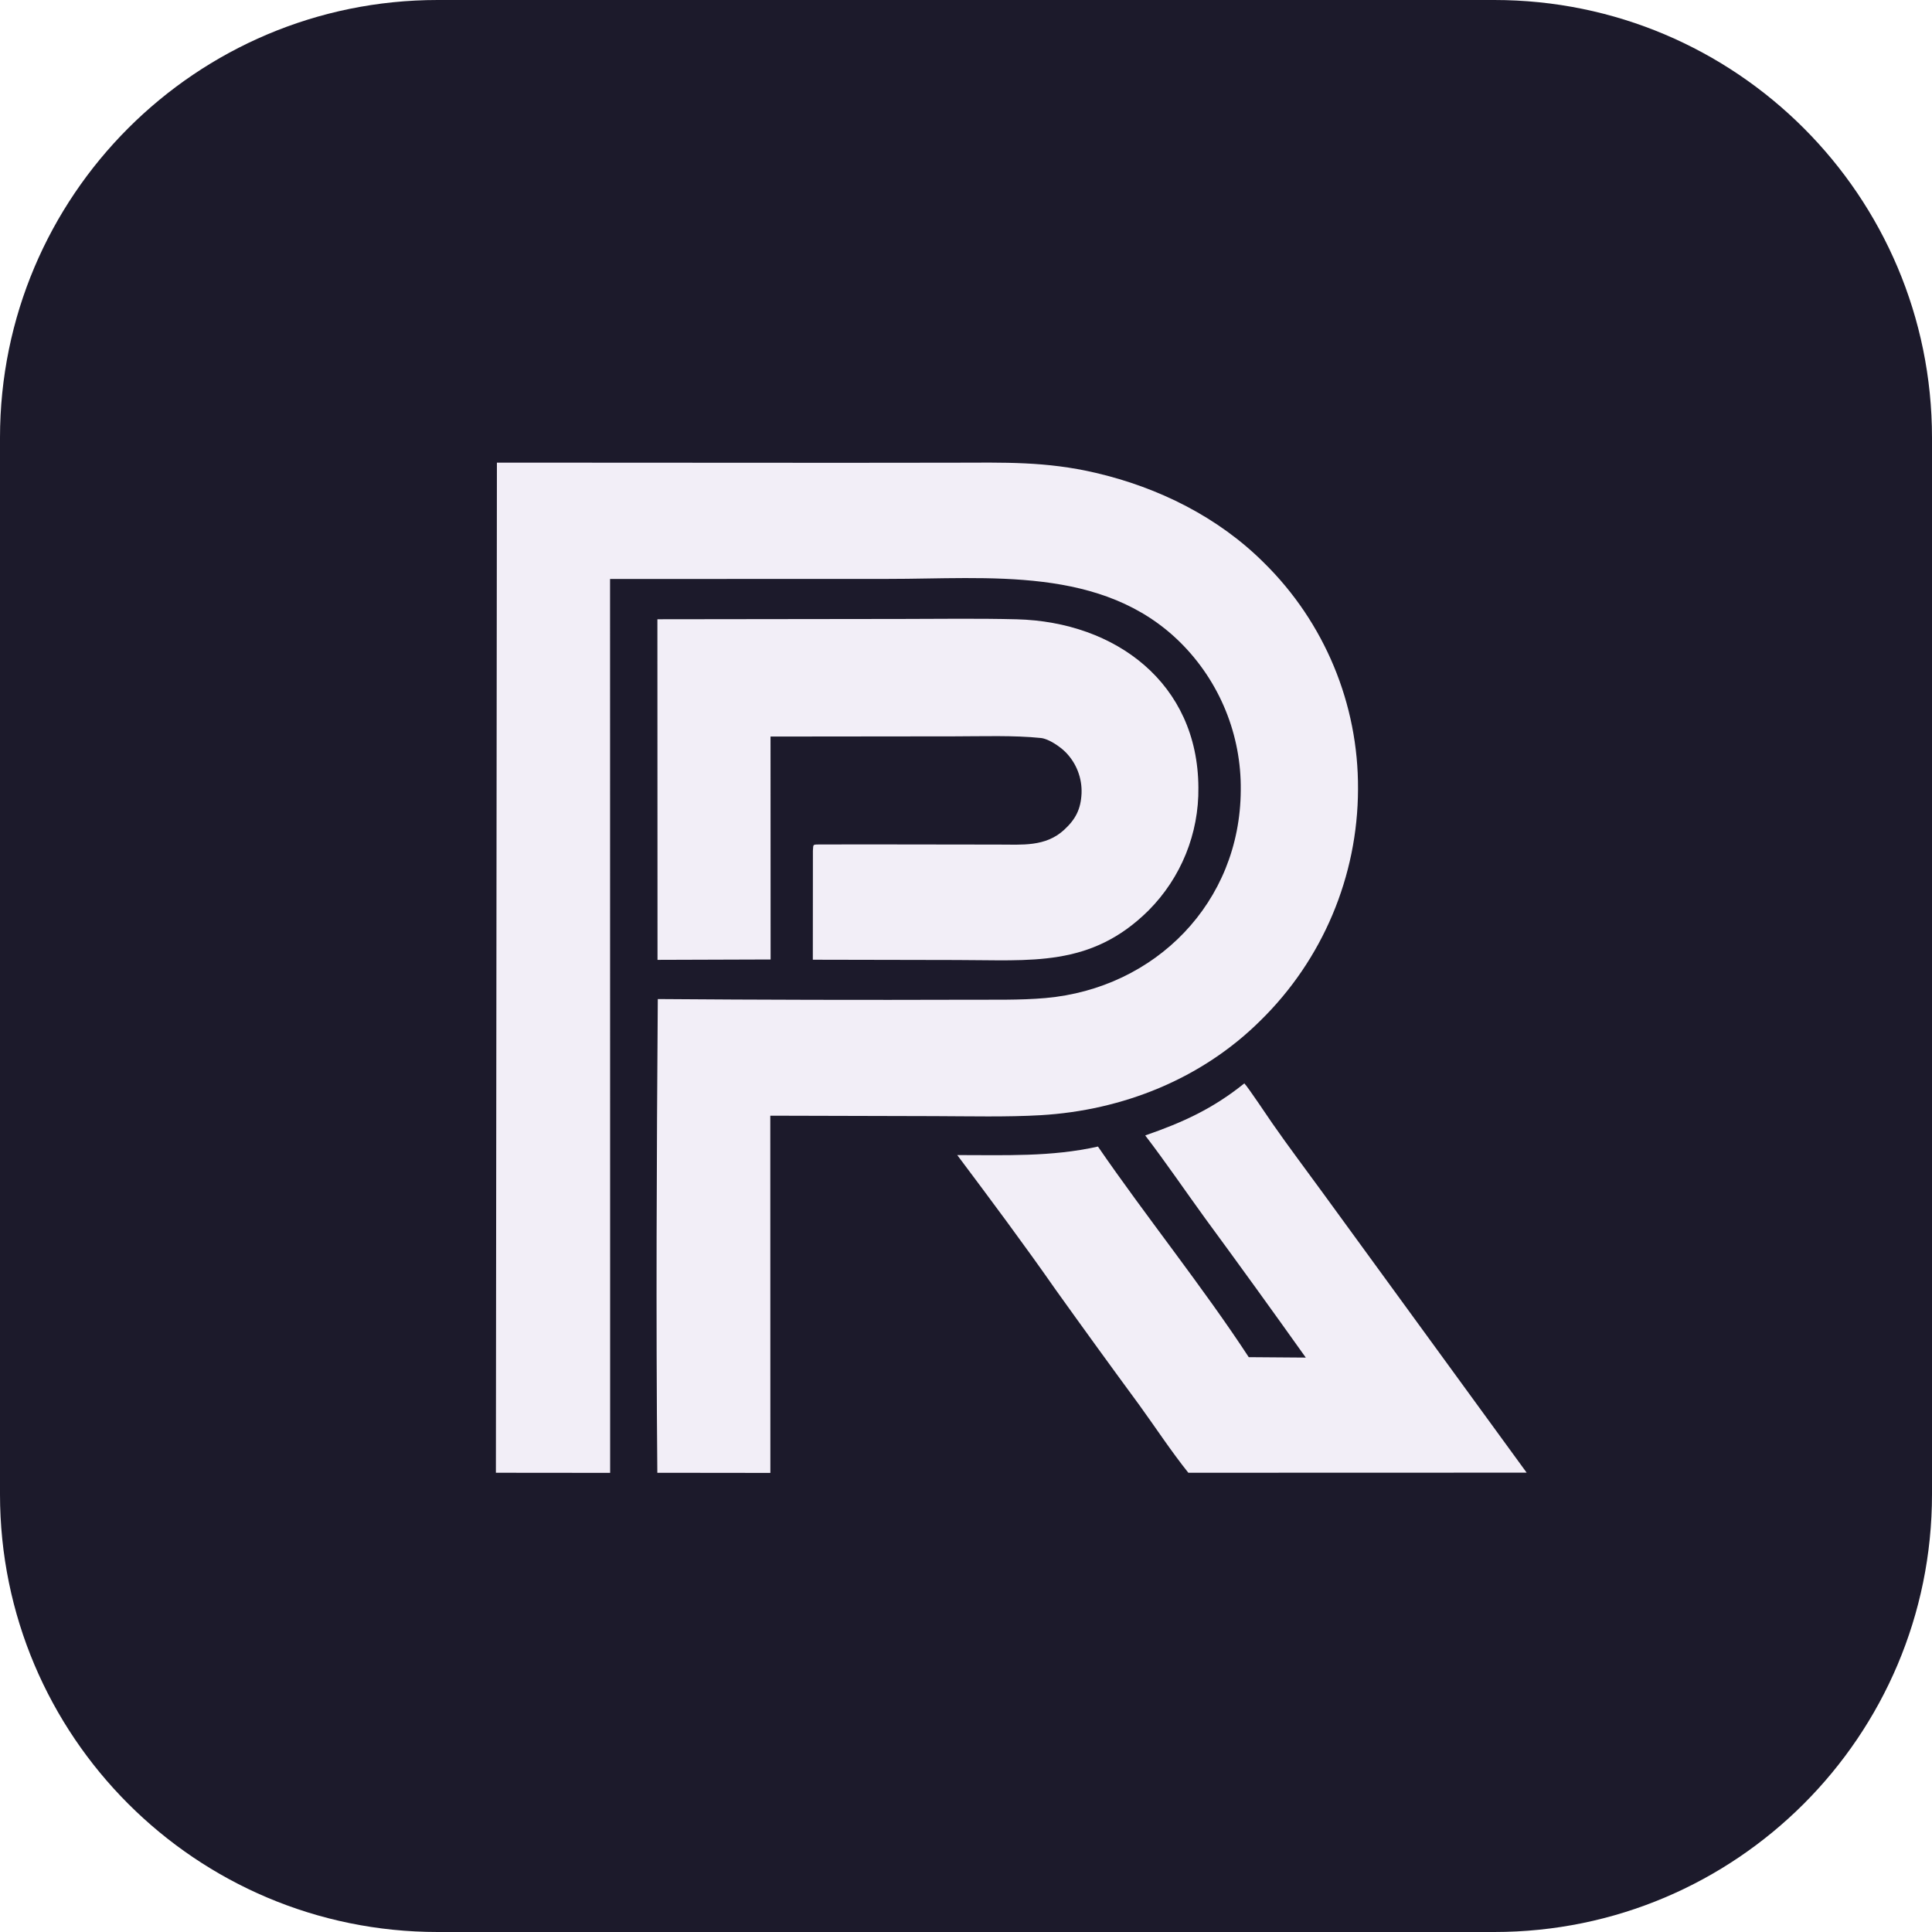
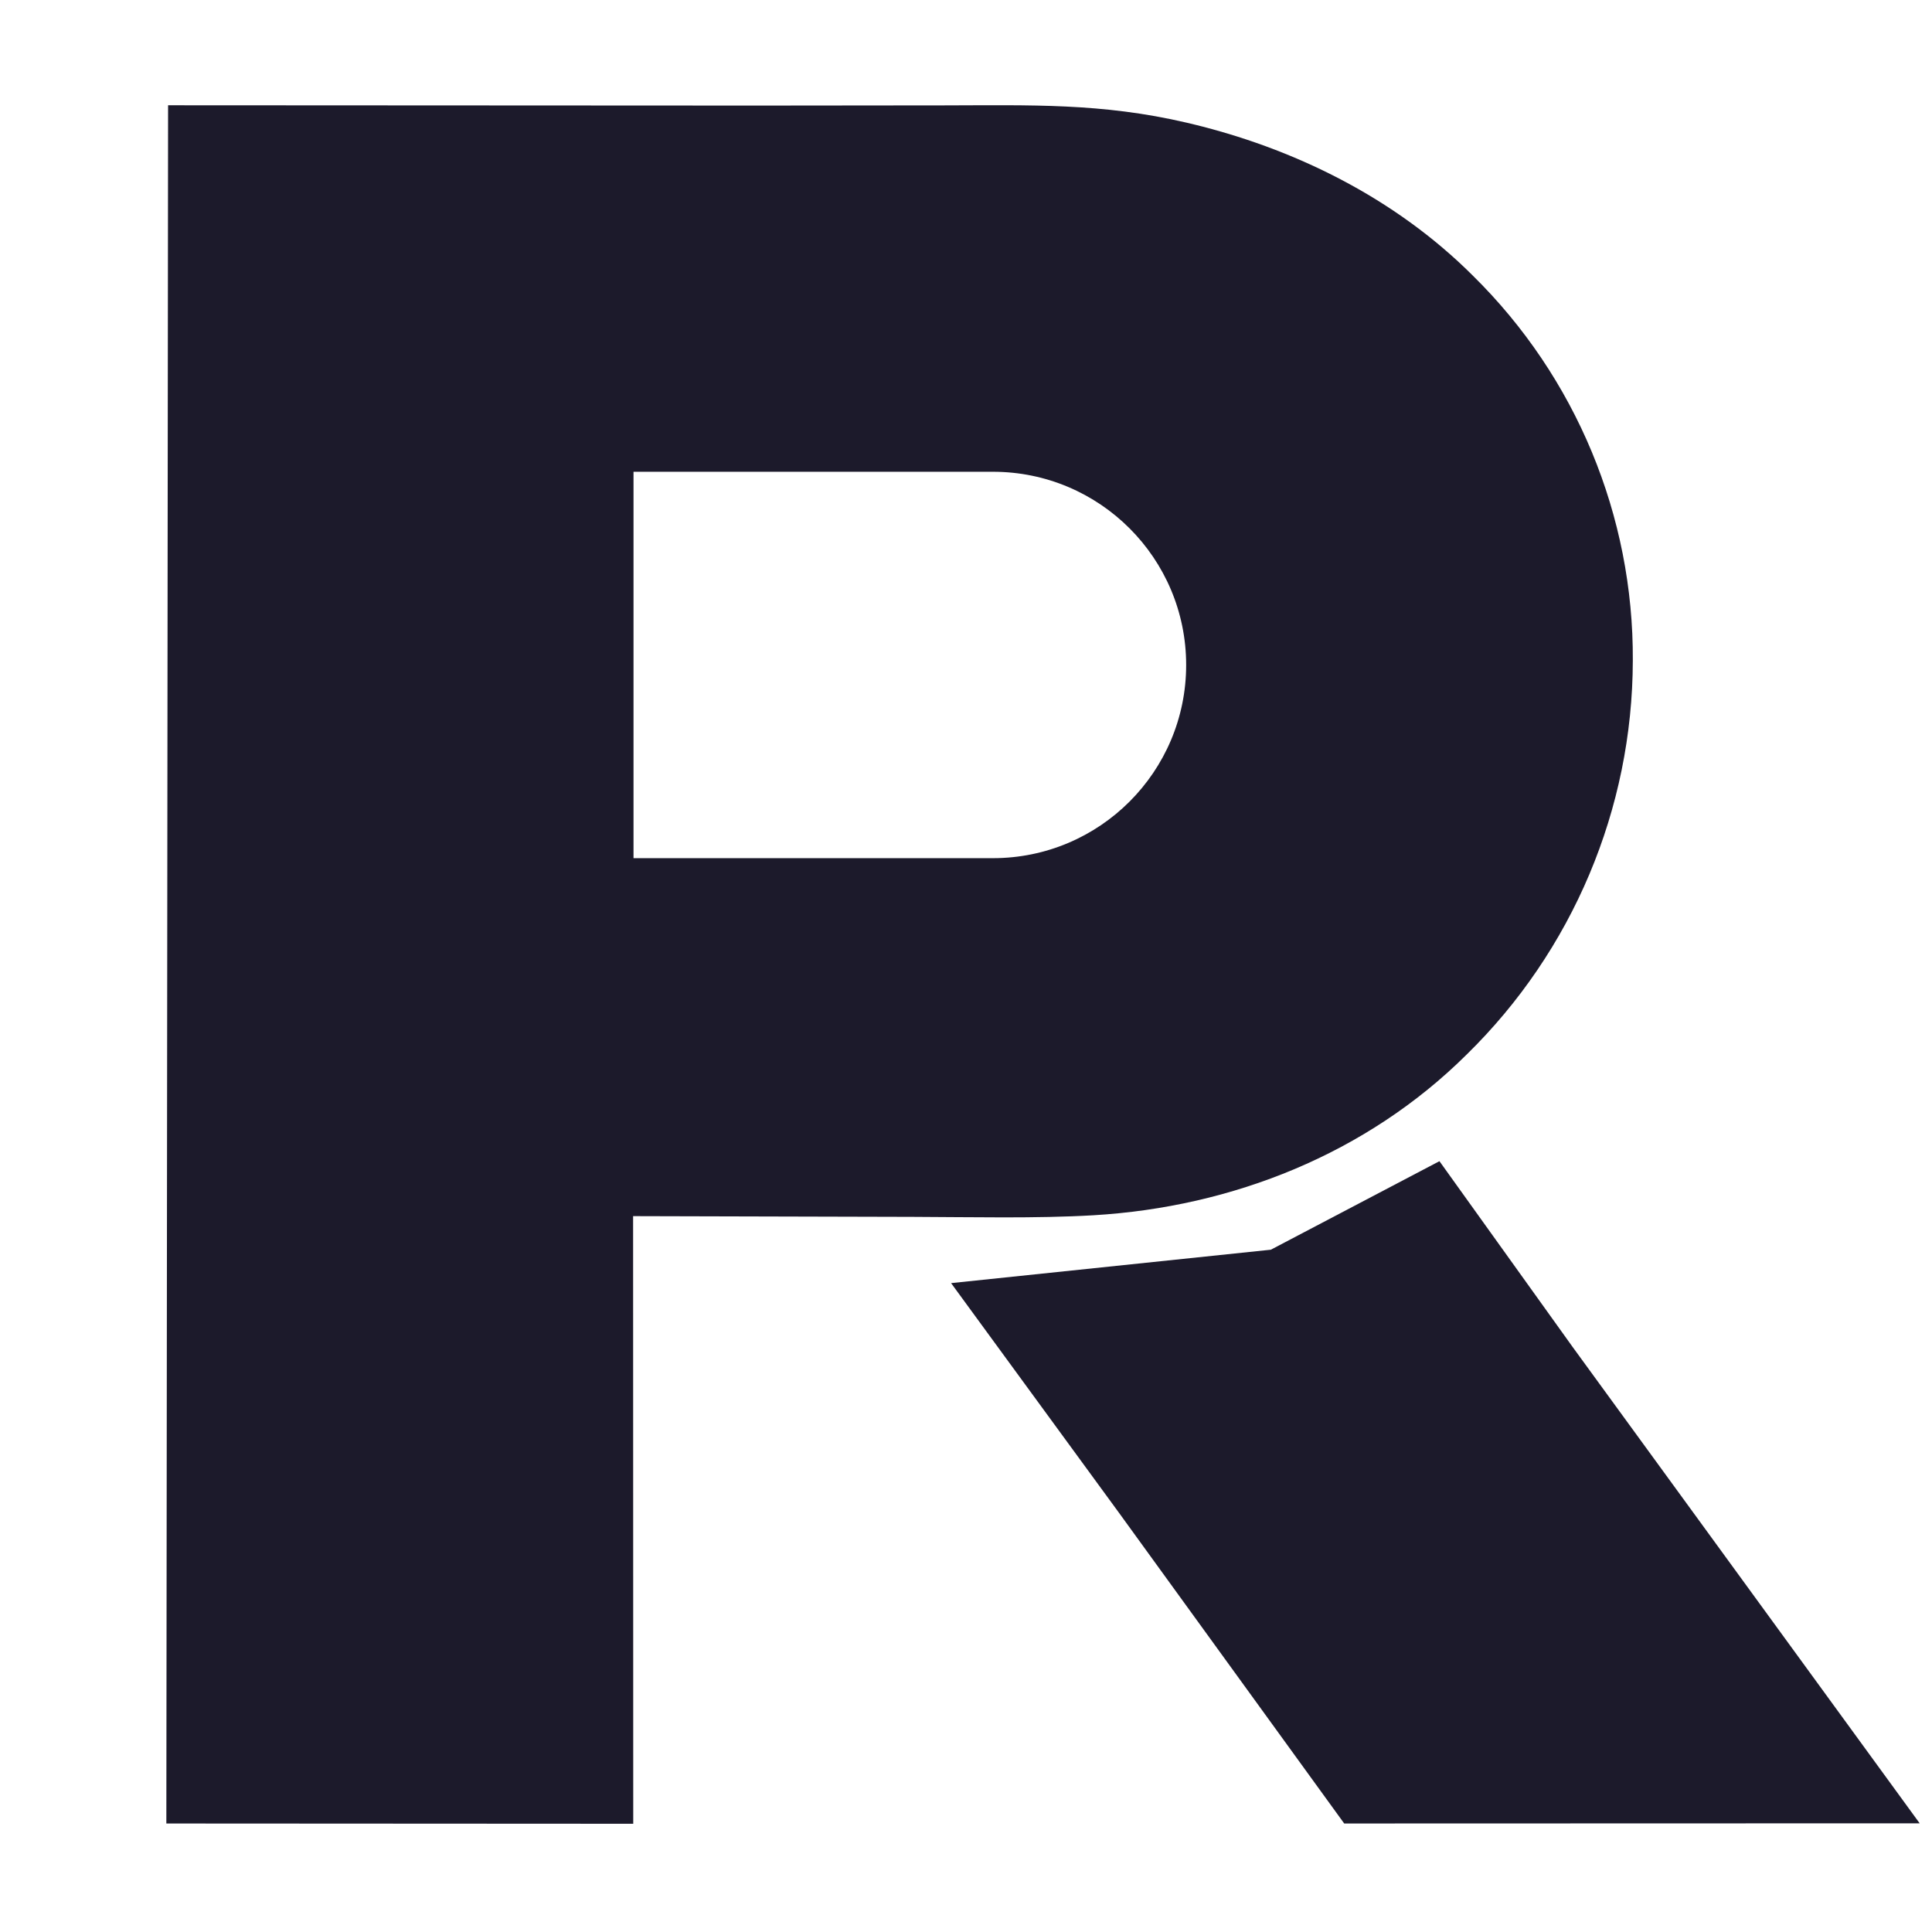
- <svg xmlns="http://www.w3.org/2000/svg" width="32" height="32" viewBox="0 0 512 512">
-   <rect width="512" height="512" rx="116" fill="#1C1A2B" />
-   <g fill="#F2EEF7" transform="translate(256 256) scale(0.7) translate(-506 -511)">
-     <path d="M328.409 320.43L459.656 320.497L501.205 320.455C520.39 320.426 536.205 319.886 555.143 324.312C578.899 329.863 601.482 341.041 618.833 358.371C641.76 380.948 654.591 411.831 654.412 444.007C654.351 477.029 641.016 508.64 617.407 531.729C595.165 553.79 565.301 565.655 534.324 567.48C521.706 568.223 507.005 567.873 494.203 567.835L431.908 567.672L431.938 702.909L389.145 702.86C388.597 643.761 388.901 582.67 389.318 523.514C428.236 523.811 467.155 523.898 506.074 523.774C515.898 523.713 526.336 523.996 536.078 523.134C577.776 519.442 609.819 486.887 610.018 444.476C610.283 423.528 602.057 403.366 587.214 388.582C557.805 359.383 514.476 364.487 476.486 364.453L371.244 364.483L371.278 702.891L328.024 702.852L328.409 320.43Z" />
-     <path d="M389.169 379.726L481.782 379.611C496.229 379.589 510.709 379.378 525.15 379.741C562.667 380.682 593.785 403.974 593.978 443.409C594.209 460.839 587.405 477.625 575.104 489.974C553.242 511.665 530.476 508.718 502.439 508.731L448.01 508.623L448.041 467.375C448.26 465.081 447.786 465.005 450.218 464.995C472.902 464.901 495.6 465.053 518.283 465.03C527.18 465.02 536.073 465.969 543.16 459.441C547.504 455.439 549.463 451.639 549.746 445.67C549.979 439.906 547.834 434.3 543.814 430.163C541.7 427.978 537.333 424.998 534.368 424.686C524.191 423.619 511.904 424.056 501.66 424.059L431.996 424.133L432.026 508.532L389.212 508.673L389.169 379.726Z" />
-     <path d="M611.373 555.441C612.733 556.805 620.26 568.101 621.956 570.542C628.182 579.505 634.643 588.02 641.047 596.834L718.257 702.811L590.176 702.849C583.771 694.863 577.661 685.569 571.6 677.2C560.982 662.762 550.459 648.253 540.032 633.676C528.341 616.899 514.968 598.954 502.683 582.58C520.749 582.568 538.241 583.326 555.953 579.354C574.024 605.677 595.791 632.688 613.044 659.089L634.646 659.253C622.064 641.572 609.351 623.986 596.507 606.494C589.012 596.166 581.583 585.235 573.848 575.145C588.176 570.198 599.547 564.956 611.373 555.441Z" />
+ <svg xmlns="http://www.w3.org/2000/svg" width="32" height="32" viewBox="291 297 430 430">
+   <style>g{fill:#1C1A2B}@media (prefers-color-scheme: dark){g{fill:#F2EEF7}}</style>
+   <g>
+     <path fill-rule="evenodd" d="M328.409 320.43L459.656 320.497L501.205 320.455C520.39 320.426 536.205 319.886 555.143 324.312C578.899 329.863 601.482 341.041 618.833 358.371C641.76 380.948 654.591 411.831 654.412 444.007C654.351 477.029 641.016 508.64 617.407 531.729C595.165 553.79 565.301 565.655 534.324 567.48C521.706 568.223 507.005 567.873 494.203 567.835L431.908 567.672L431.938 702.909L328.024 702.852Z M432 402H512A43 43 0 0 1 512 488H432Z" />
+     <path d="M611.373 555.441L641.047 596.834L718.257 702.811L590.176 702.849L540.032 633.676L502.683 582.58L573.848 575.145Z" />
  </g>
</svg>
